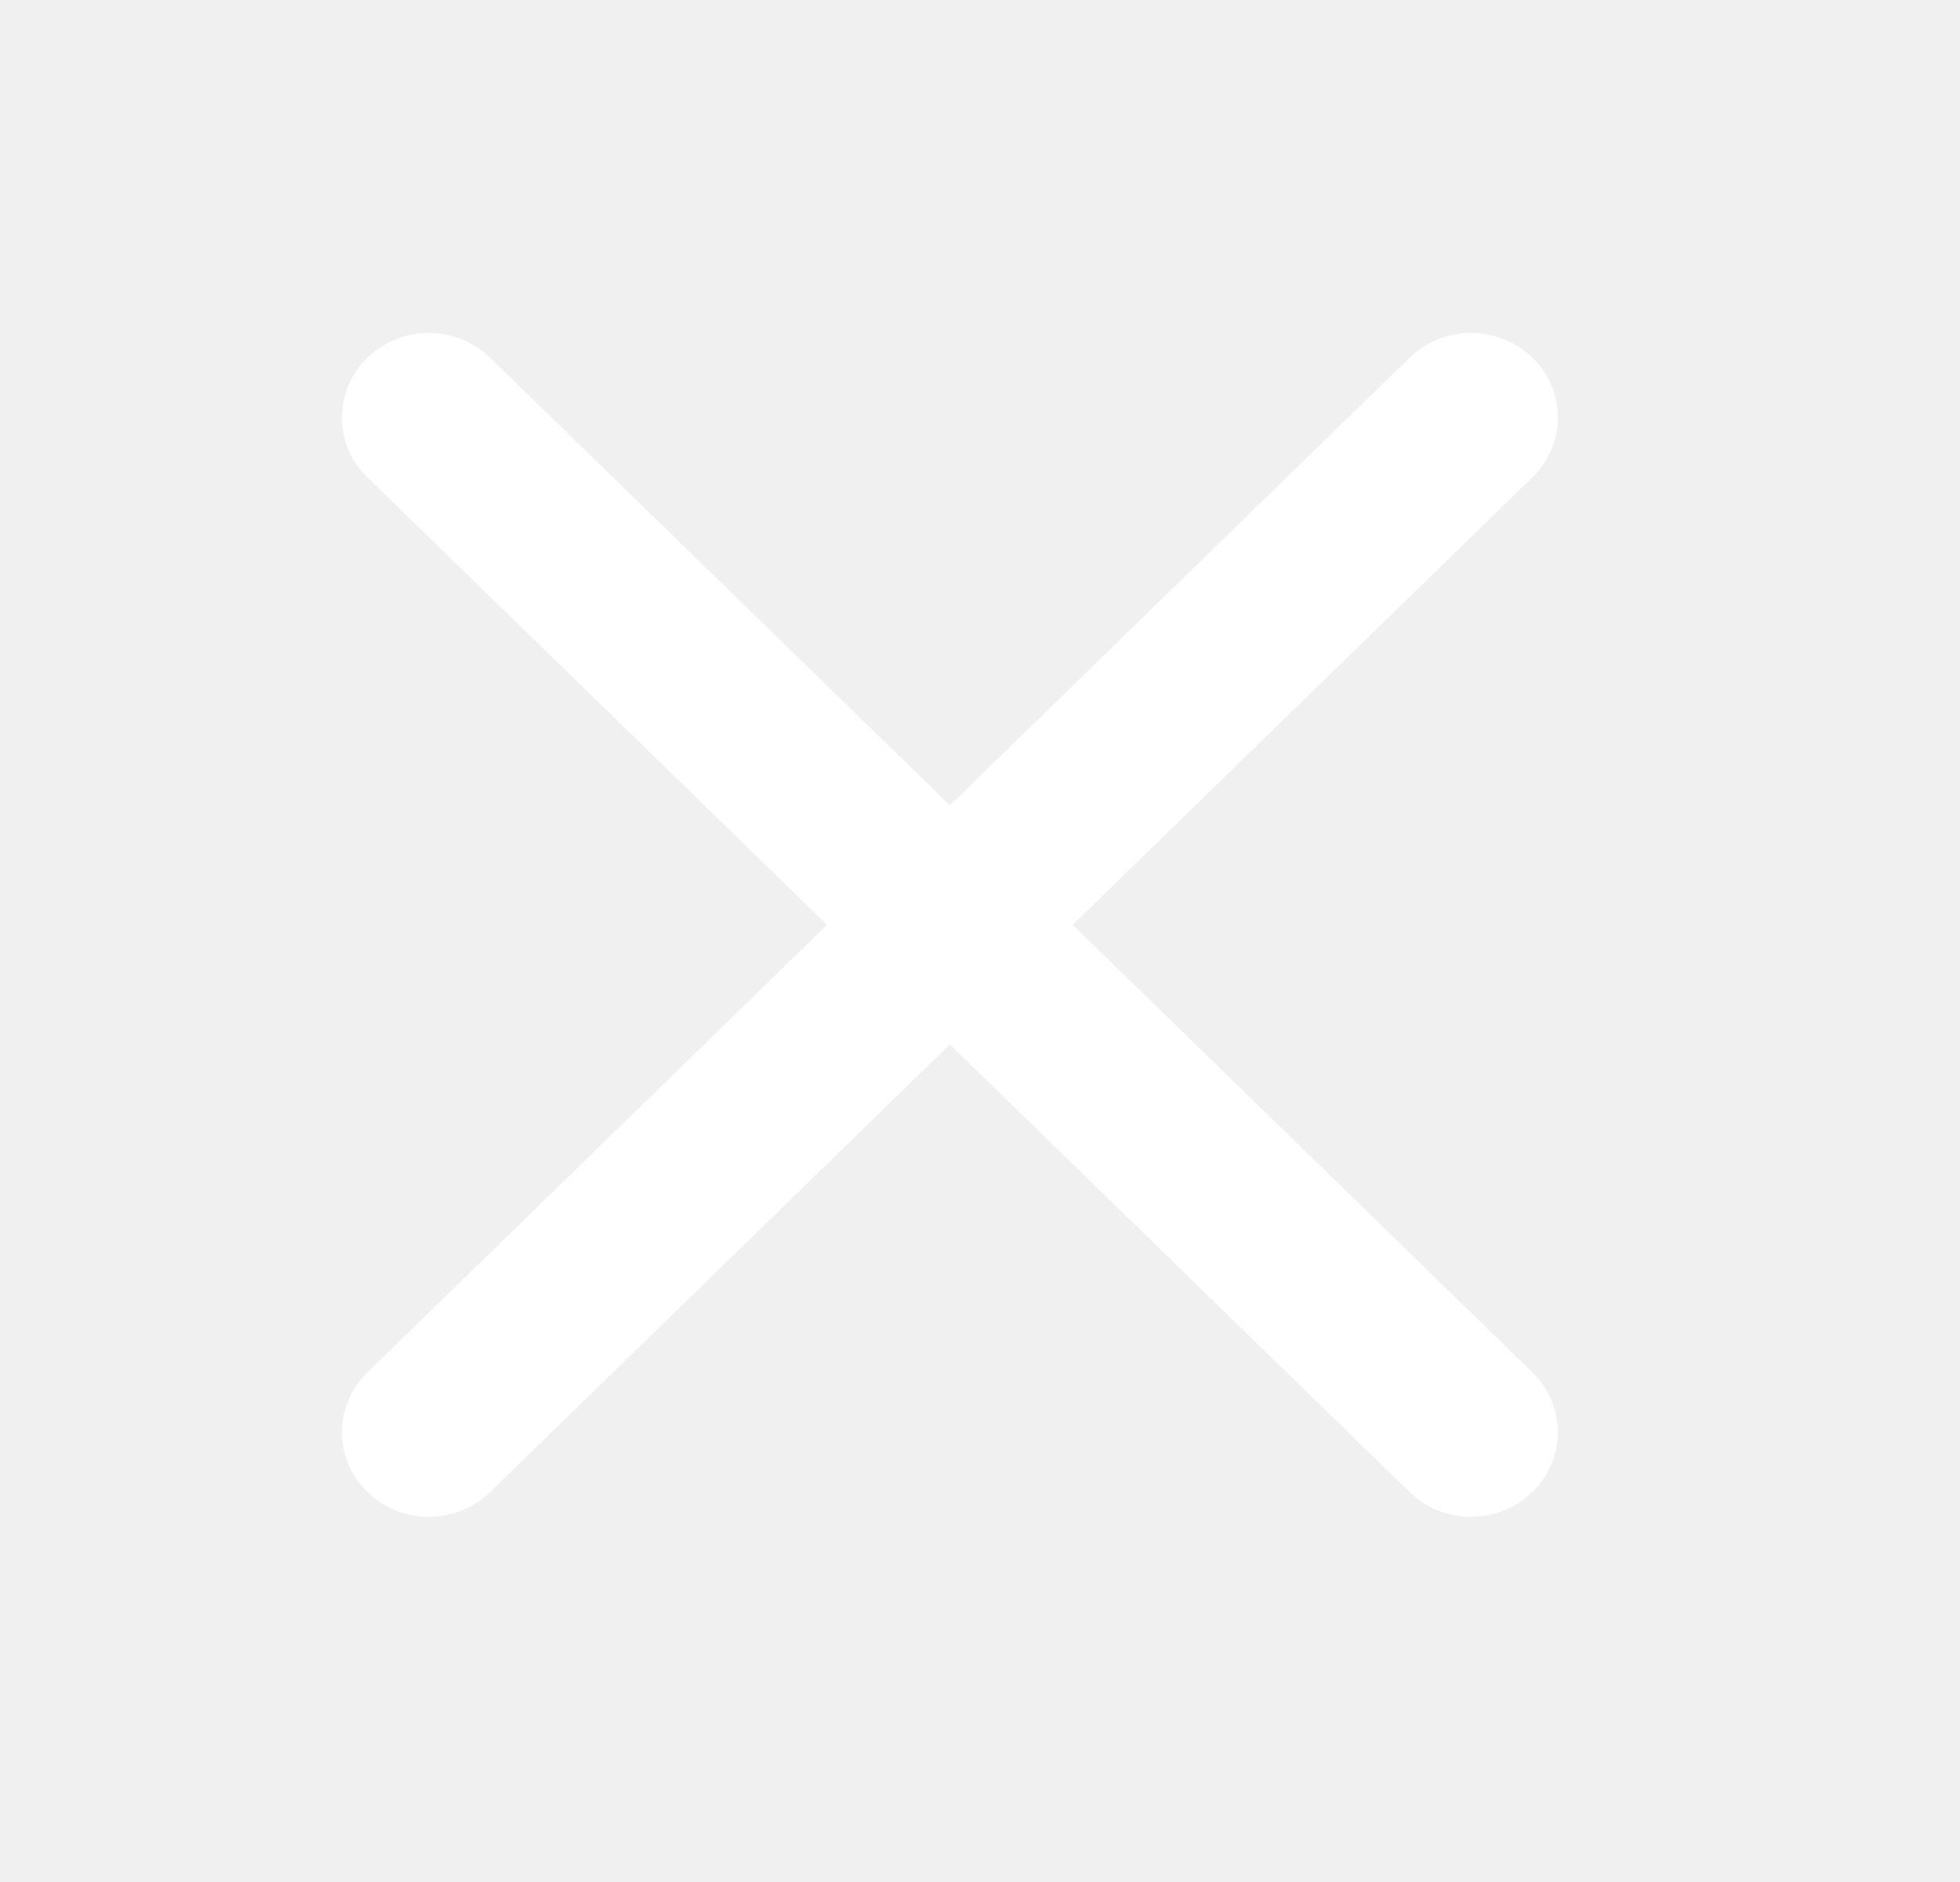
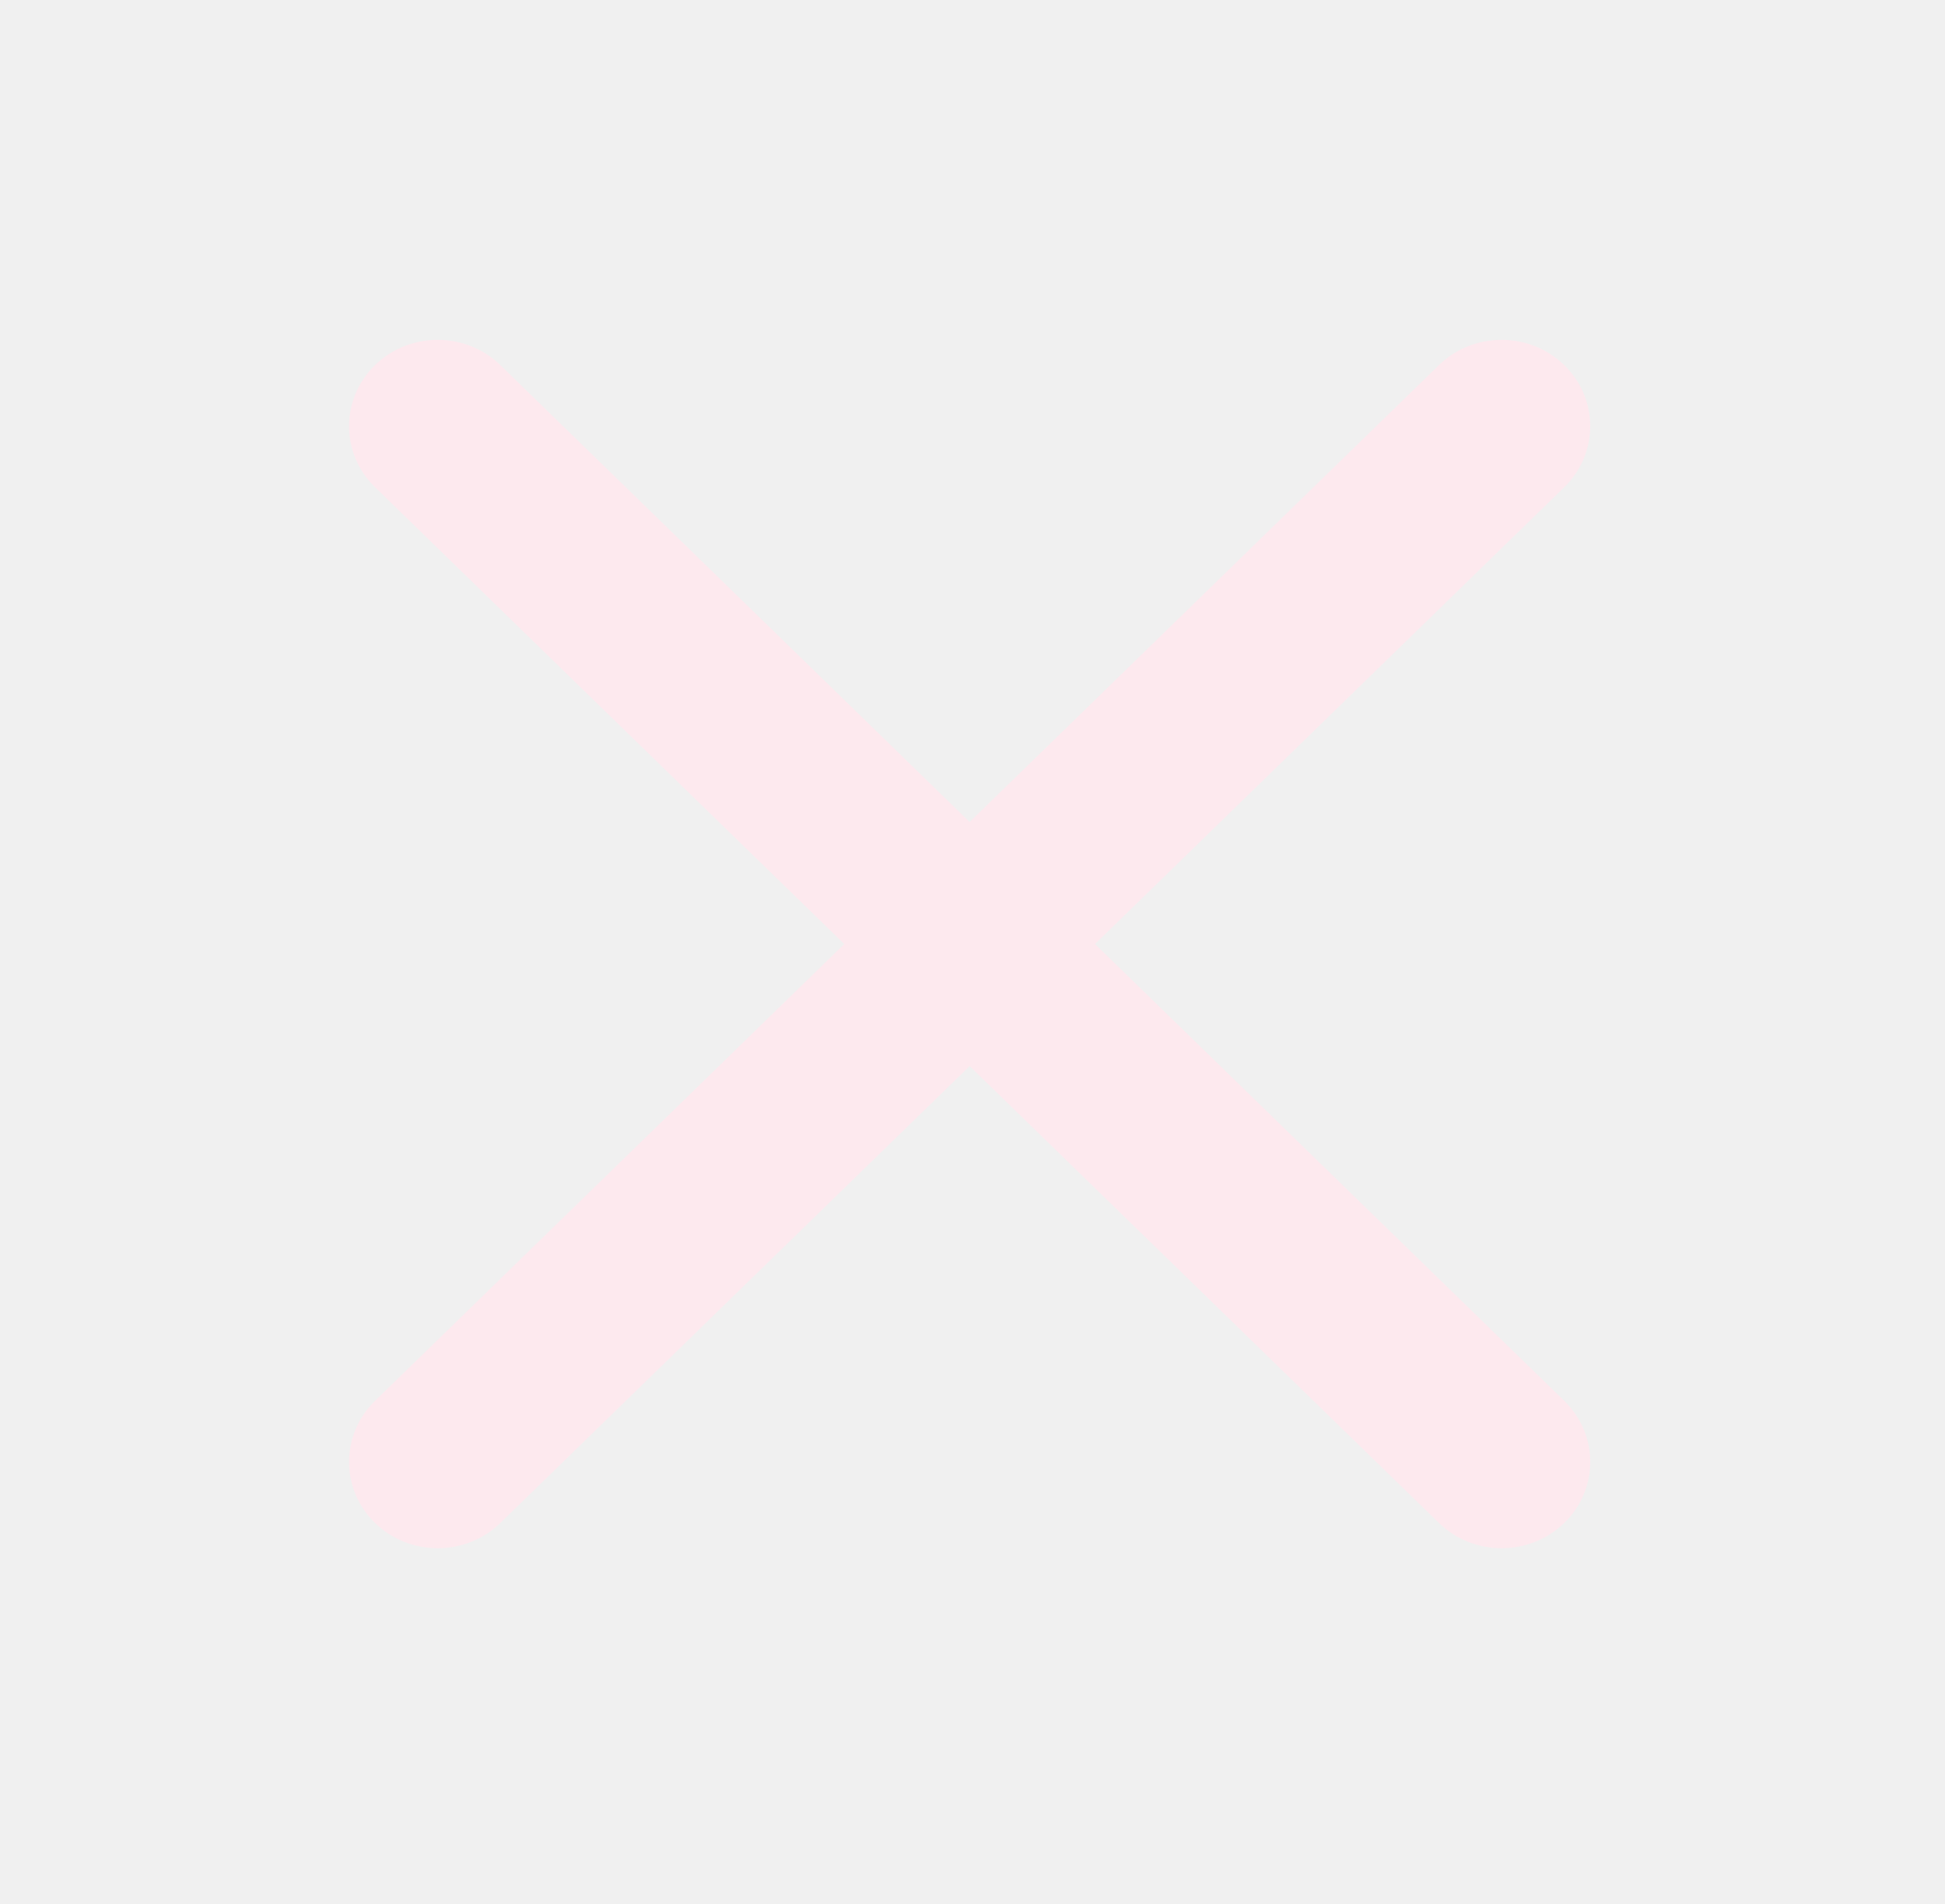
- <svg xmlns="http://www.w3.org/2000/svg" width="25" height="24" viewBox="0 0 25 24" fill="none">
-   <path fill-rule="evenodd" clip-rule="evenodd" d="M12.116 10.27L17.979 4.562C18.412 4.141 19.113 4.141 19.546 4.562C19.978 4.983 19.978 5.666 19.546 6.087L13.682 11.794L19.546 17.502C19.978 17.923 19.978 18.606 19.546 19.027C19.113 19.448 18.412 19.448 17.979 19.027L12.116 13.319L6.252 19.027C5.82 19.448 5.118 19.448 4.686 19.027C4.253 18.606 4.253 17.923 4.686 17.502L10.549 11.794L4.686 6.087C4.253 5.666 4.253 4.983 4.686 4.562C5.118 4.141 5.82 4.141 6.252 4.562L12.116 10.27Z" fill="white" />
-   <mask id="mask0" mask-type="alpha" maskUnits="userSpaceOnUse" x="2" y="2" width="20" height="20">
-     <path fill-rule="evenodd" clip-rule="evenodd" d="M12.117 9.889L19.447 2.754C19.988 2.228 20.864 2.228 21.405 2.754C21.946 3.281 21.946 4.134 21.405 4.661L14.076 11.795L21.405 18.93C21.946 19.456 21.946 20.31 21.405 20.836C20.864 21.363 19.988 21.363 19.447 20.836L12.117 13.702L4.788 20.836C4.247 21.363 3.37 21.363 2.829 20.836C2.289 20.31 2.289 19.456 2.829 18.93L10.159 11.795L2.829 4.661C2.289 4.134 2.289 3.281 2.829 2.754C3.37 2.228 4.247 2.228 4.788 2.754L12.117 9.889Z" fill="white" />
+ <svg xmlns="http://www.w3.org/2000/svg" width="93" height="91" viewBox="0 0 93 91" fill="none">
+   <path fill-rule="evenodd" clip-rule="evenodd" d="M46.363 39.298L68.801 17.457C70.456 15.845 73.14 15.845 74.796 17.457C76.451 19.068 76.451 21.681 74.796 23.292L52.358 45.133L74.796 66.975C76.451 68.586 76.451 71.199 74.796 72.81C73.14 74.422 70.456 74.422 68.801 72.81L46.363 50.969L23.926 72.81C22.271 74.422 19.587 74.422 17.931 72.81C16.276 71.199 16.276 68.586 17.931 66.975L40.368 45.133L17.931 23.292C16.276 21.681 16.276 19.068 17.931 17.457C19.587 15.845 22.271 15.845 23.926 17.457L46.363 39.298Z" fill="#FDE9EE" />
+   <mask id="mask0" mask-type="alpha" maskUnits="userSpaceOnUse" x="9" y="9" width="75" height="73">
+     <path fill-rule="evenodd" clip-rule="evenodd" d="M46.367 37.843L74.415 10.54C76.485 8.526 79.84 8.526 81.909 10.54C83.979 12.555 83.979 15.821 81.909 17.835L53.862 45.138L81.909 72.44C83.979 74.455 83.979 77.721 81.909 79.735C79.84 81.75 76.485 81.75 74.415 79.735L46.367 52.433L18.32 79.735C16.25 81.75 12.895 81.75 10.825 79.735C8.756 77.721 8.756 74.455 10.825 72.44L38.873 45.138L10.825 17.835C8.756 15.821 8.756 12.555 10.825 10.54C12.895 8.526 16.25 8.526 18.32 10.54L46.367 37.843Z" fill="white" />
  </mask>
  <g mask="url(#mask0)">
</g>
</svg>
